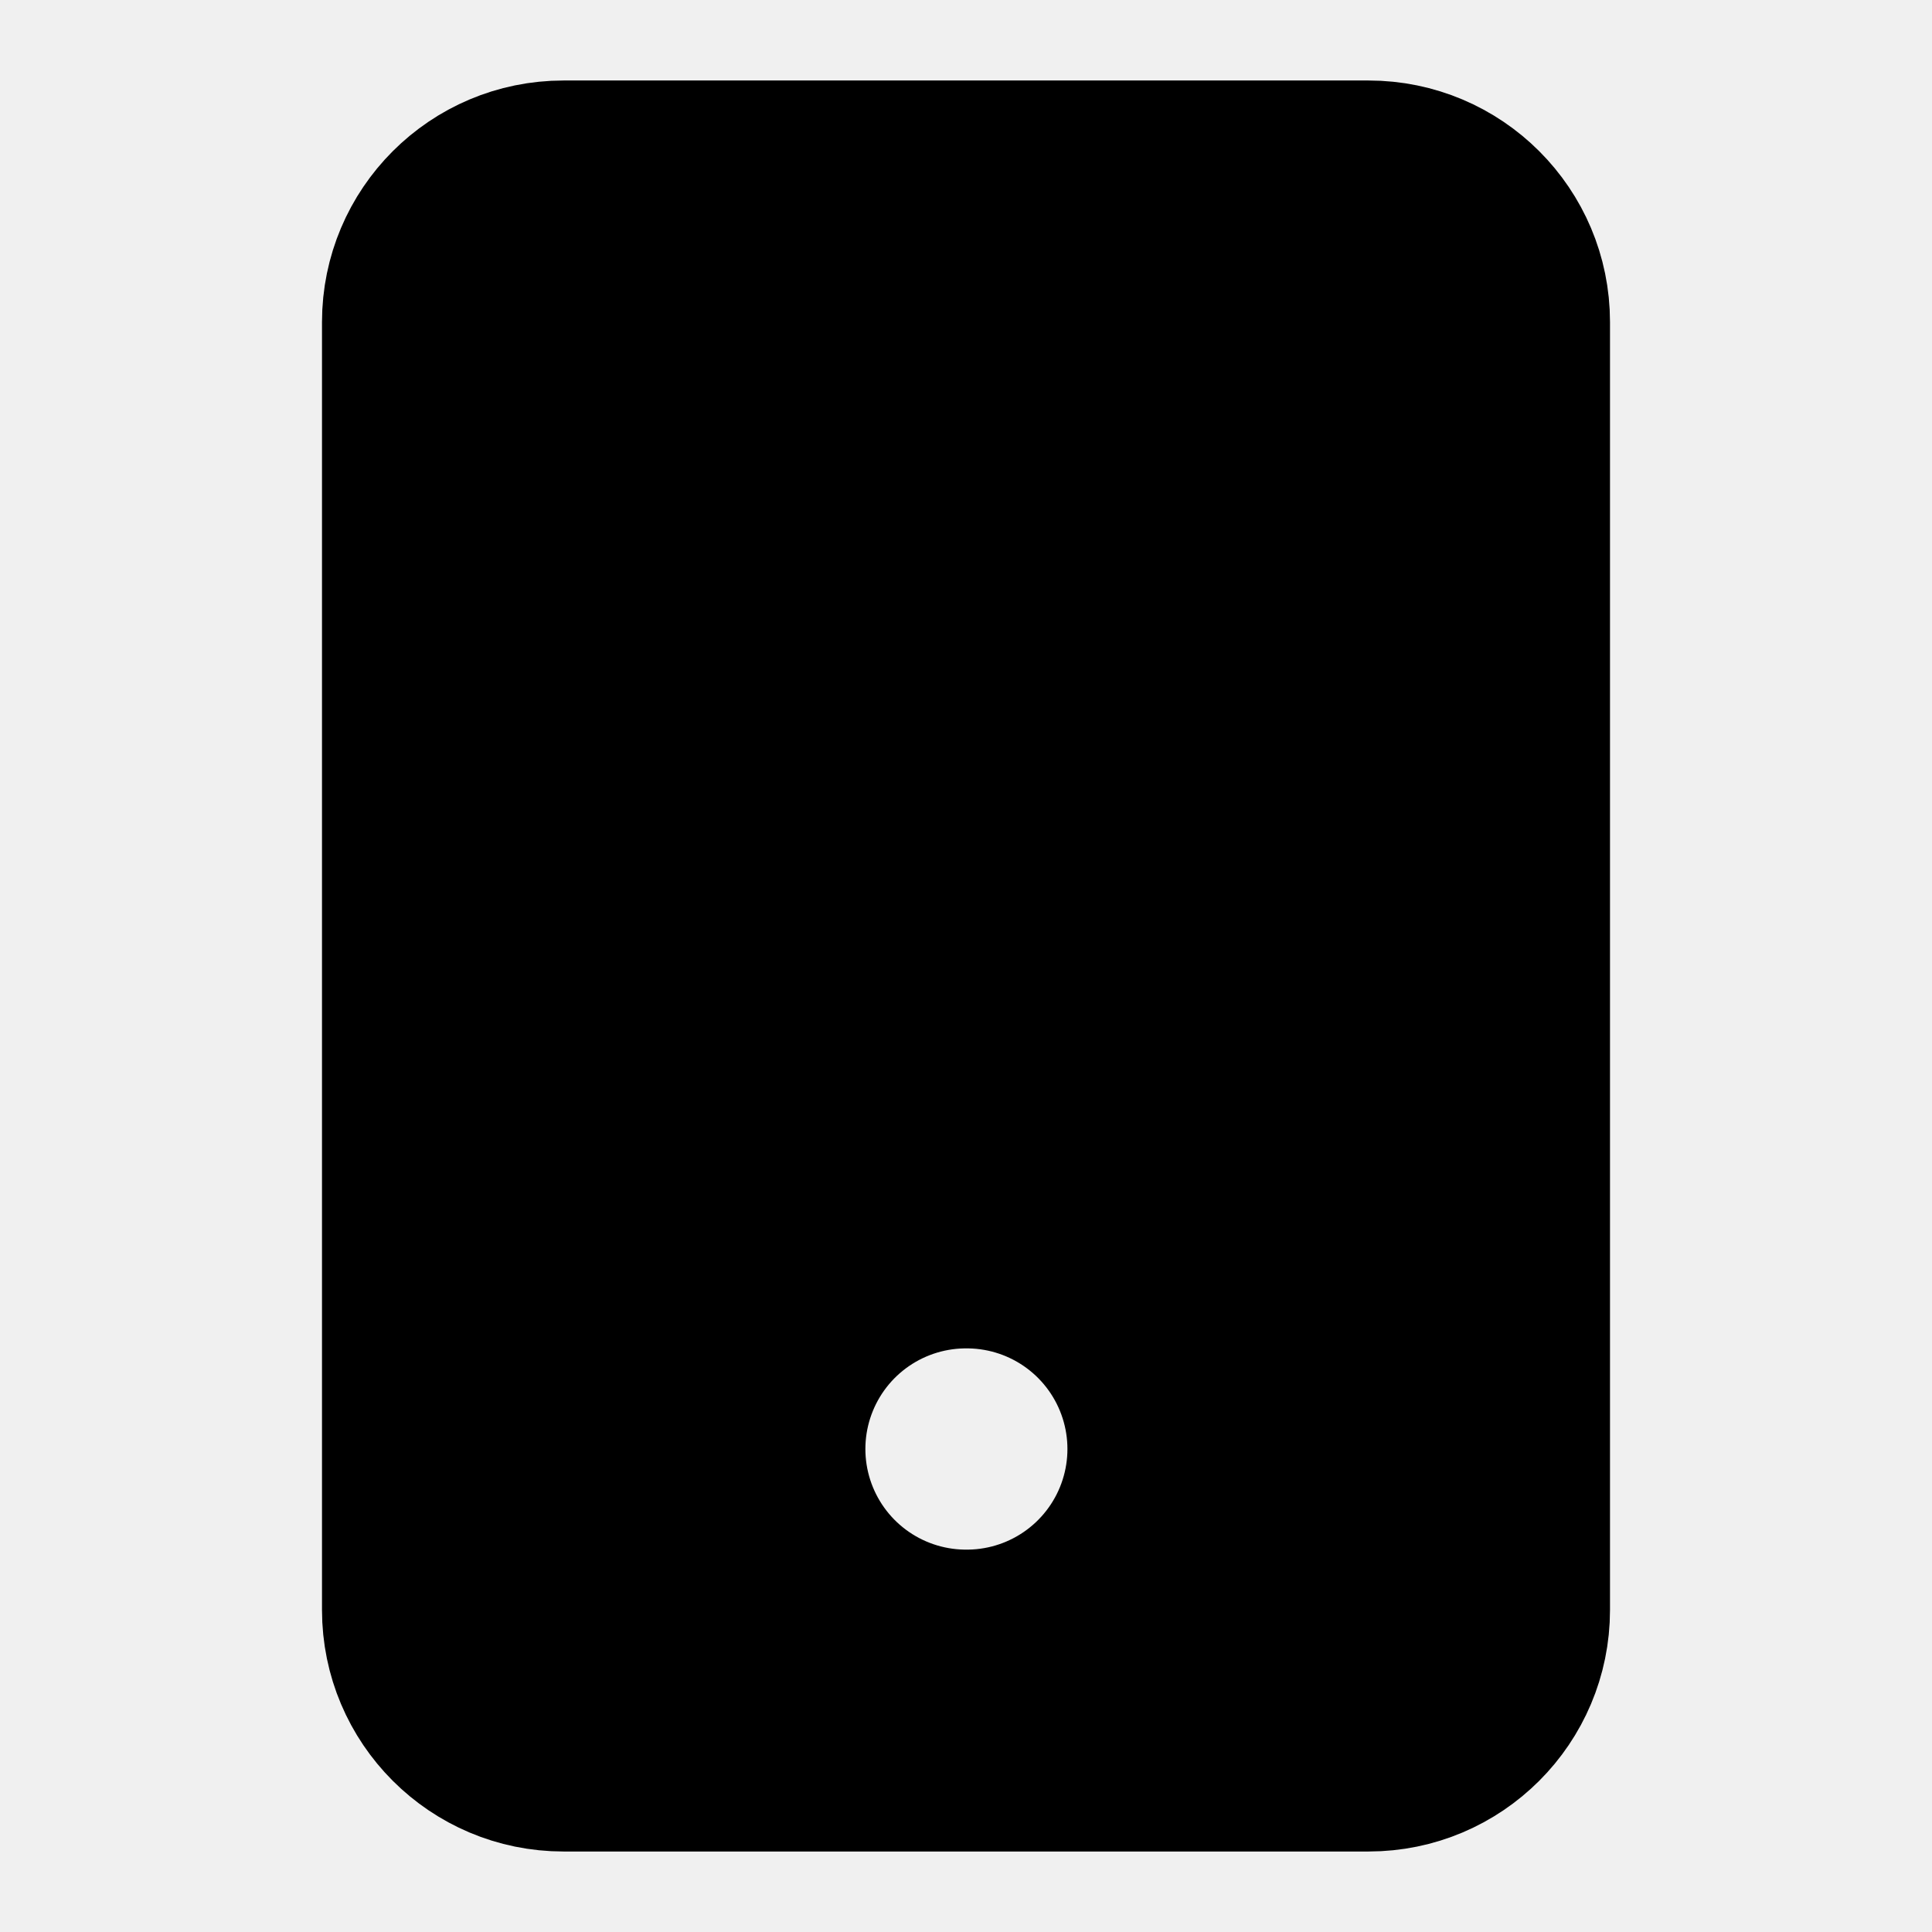
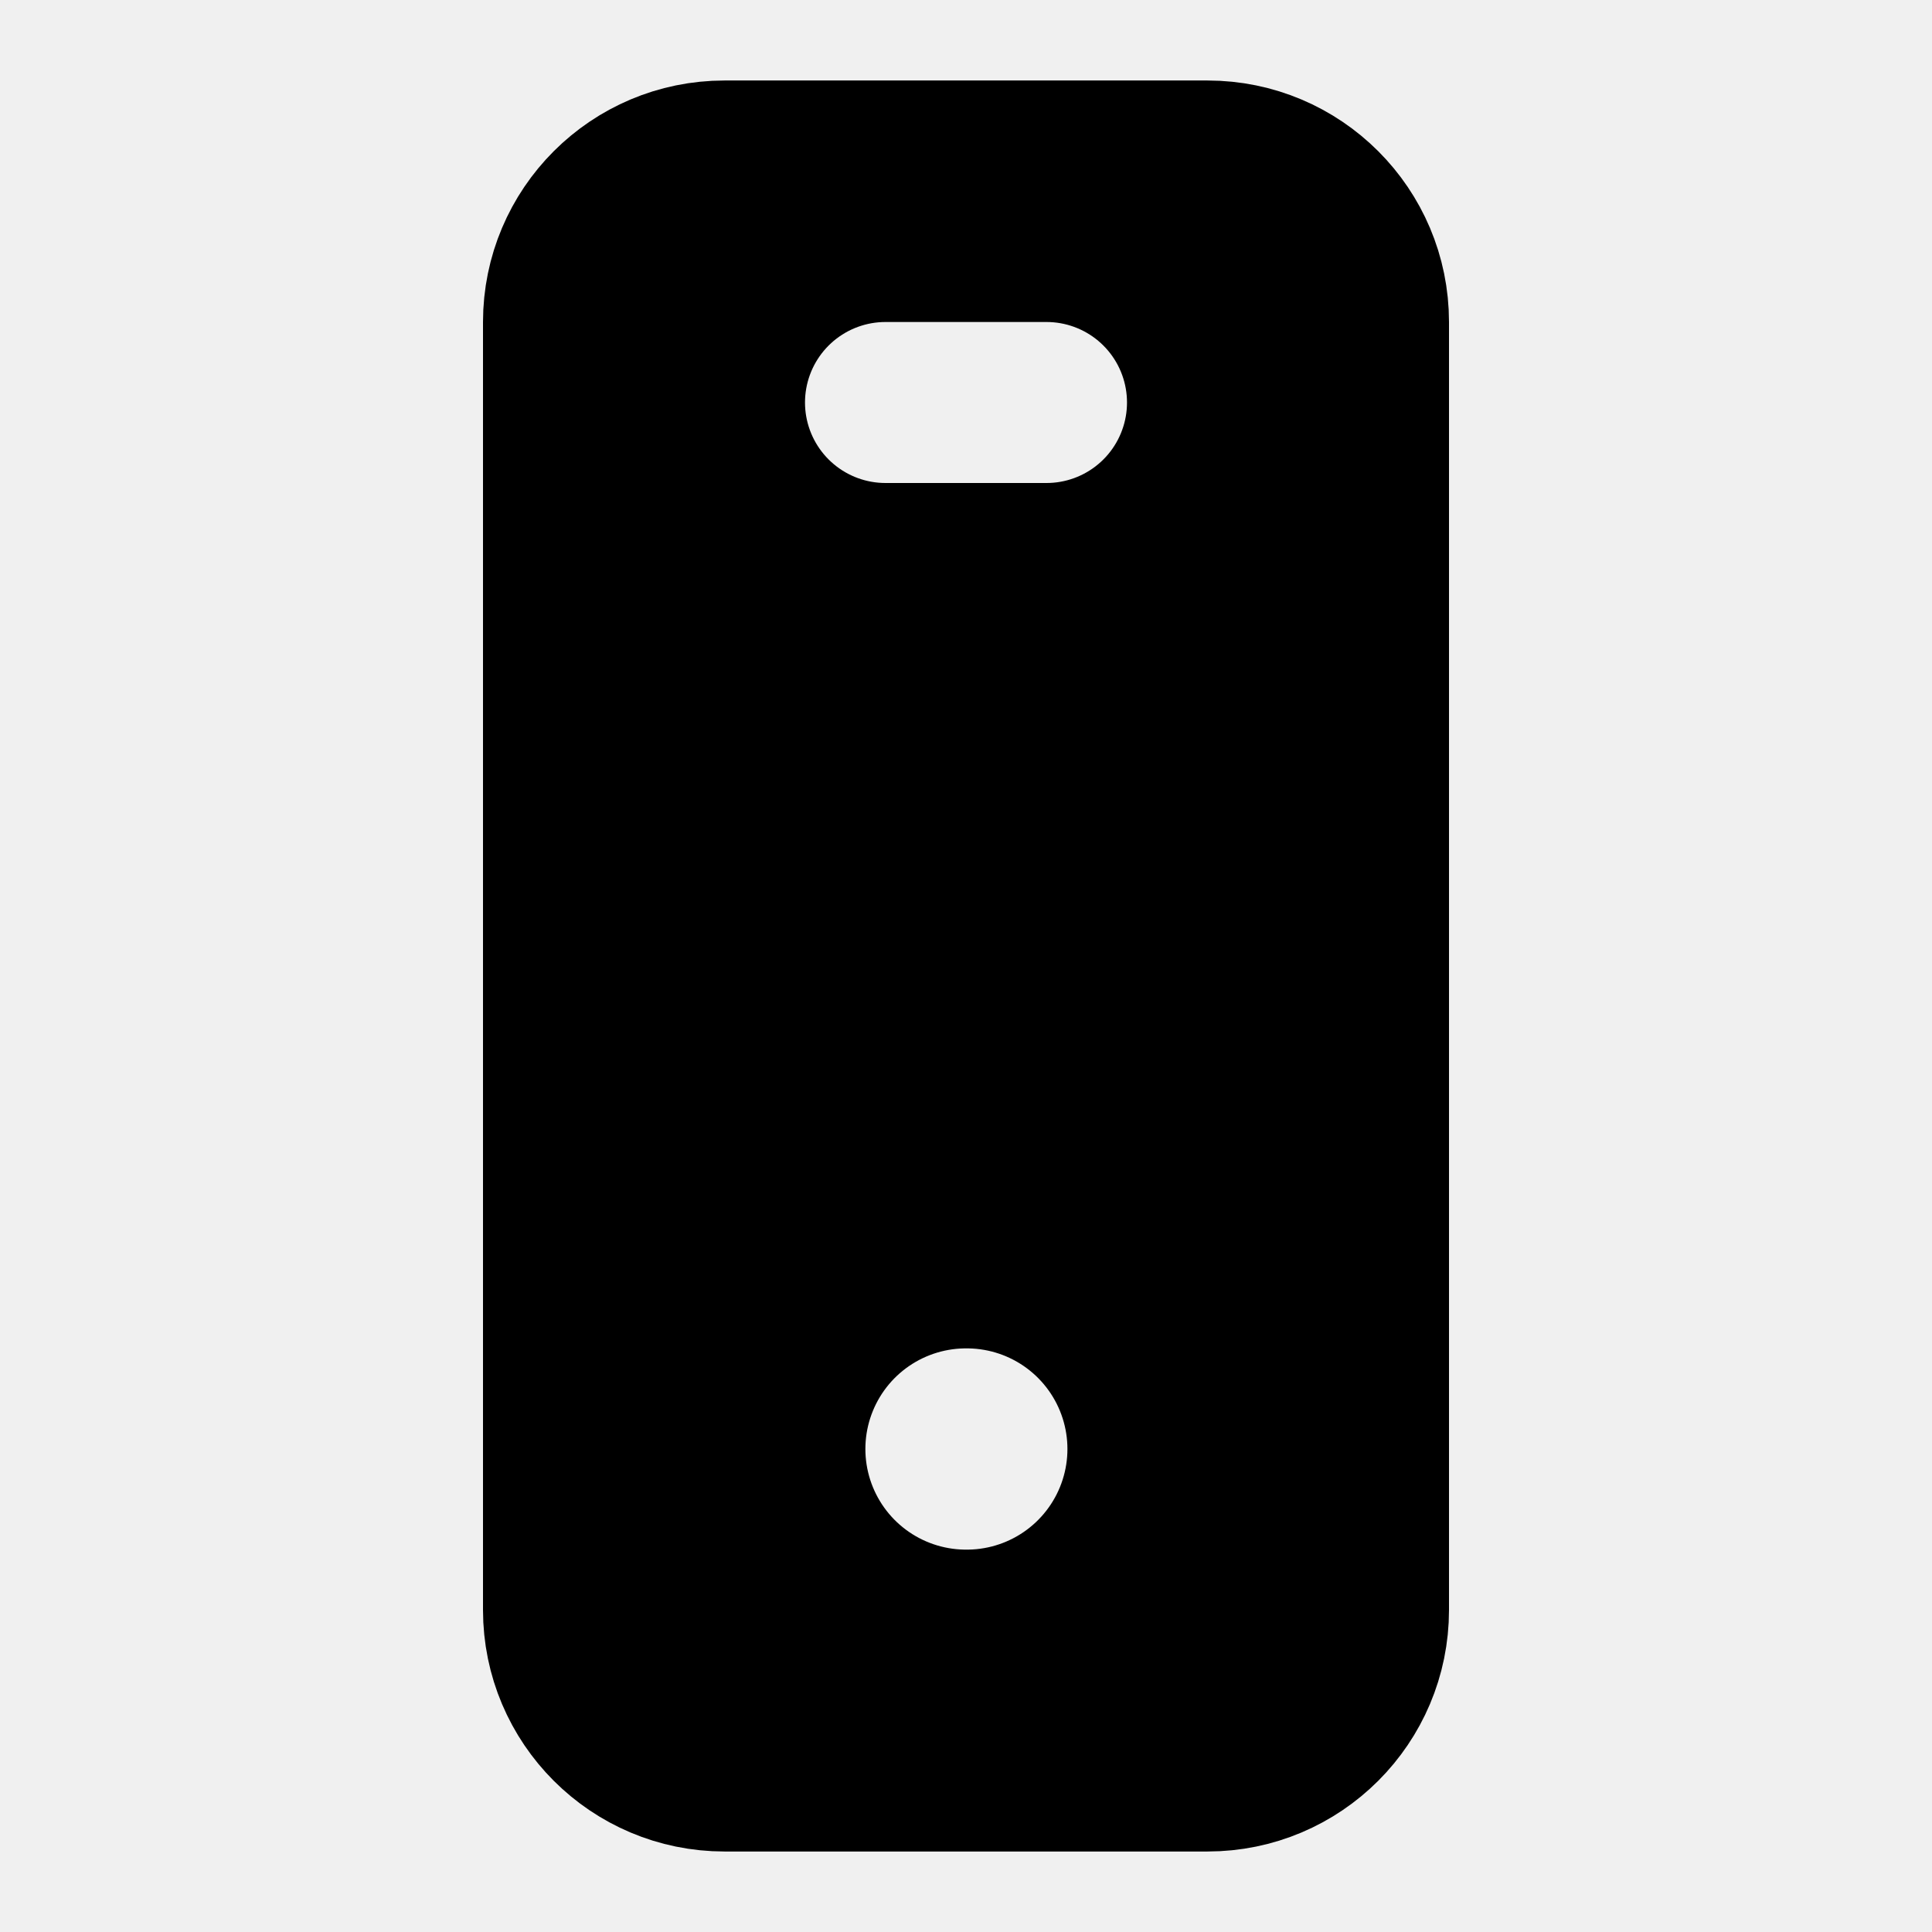
<svg xmlns="http://www.w3.org/2000/svg" width="24" height="24" viewBox="0 0 24 24" fill="none" stroke="currentColor" stroke-width="2" stroke-linecap="round" stroke-linejoin="round">
  <defs>
-     <mask id="botao" maskUnits="userSpaceOnUse" x="0" y="0" width="24" height="24">
+     <mask id="detalhes" maskUnits="userSpaceOnUse" x="0" y="0" width="24" height="24">
      <rect width="24" height="24" fill="white" stroke="none" />
-       <path d="M12 18h.01" stroke="black" stroke-width="2.5" />
+       <g stroke="black">
+         <path d="M11 5h2" />
+         <path d="M12 18h.01" stroke-width="2.5" />
+       </g>
    </mask>
  </defs>
-   <rect width="14" height="20" x="5" y="2" rx="2" ry="2" fill="currentColor" mask="url(#botao)" />
+   <rect width="10" height="20" x="7" y="2" rx="2" ry="2" fill="currentColor" mask="url(#detalhes)" />
</svg>
